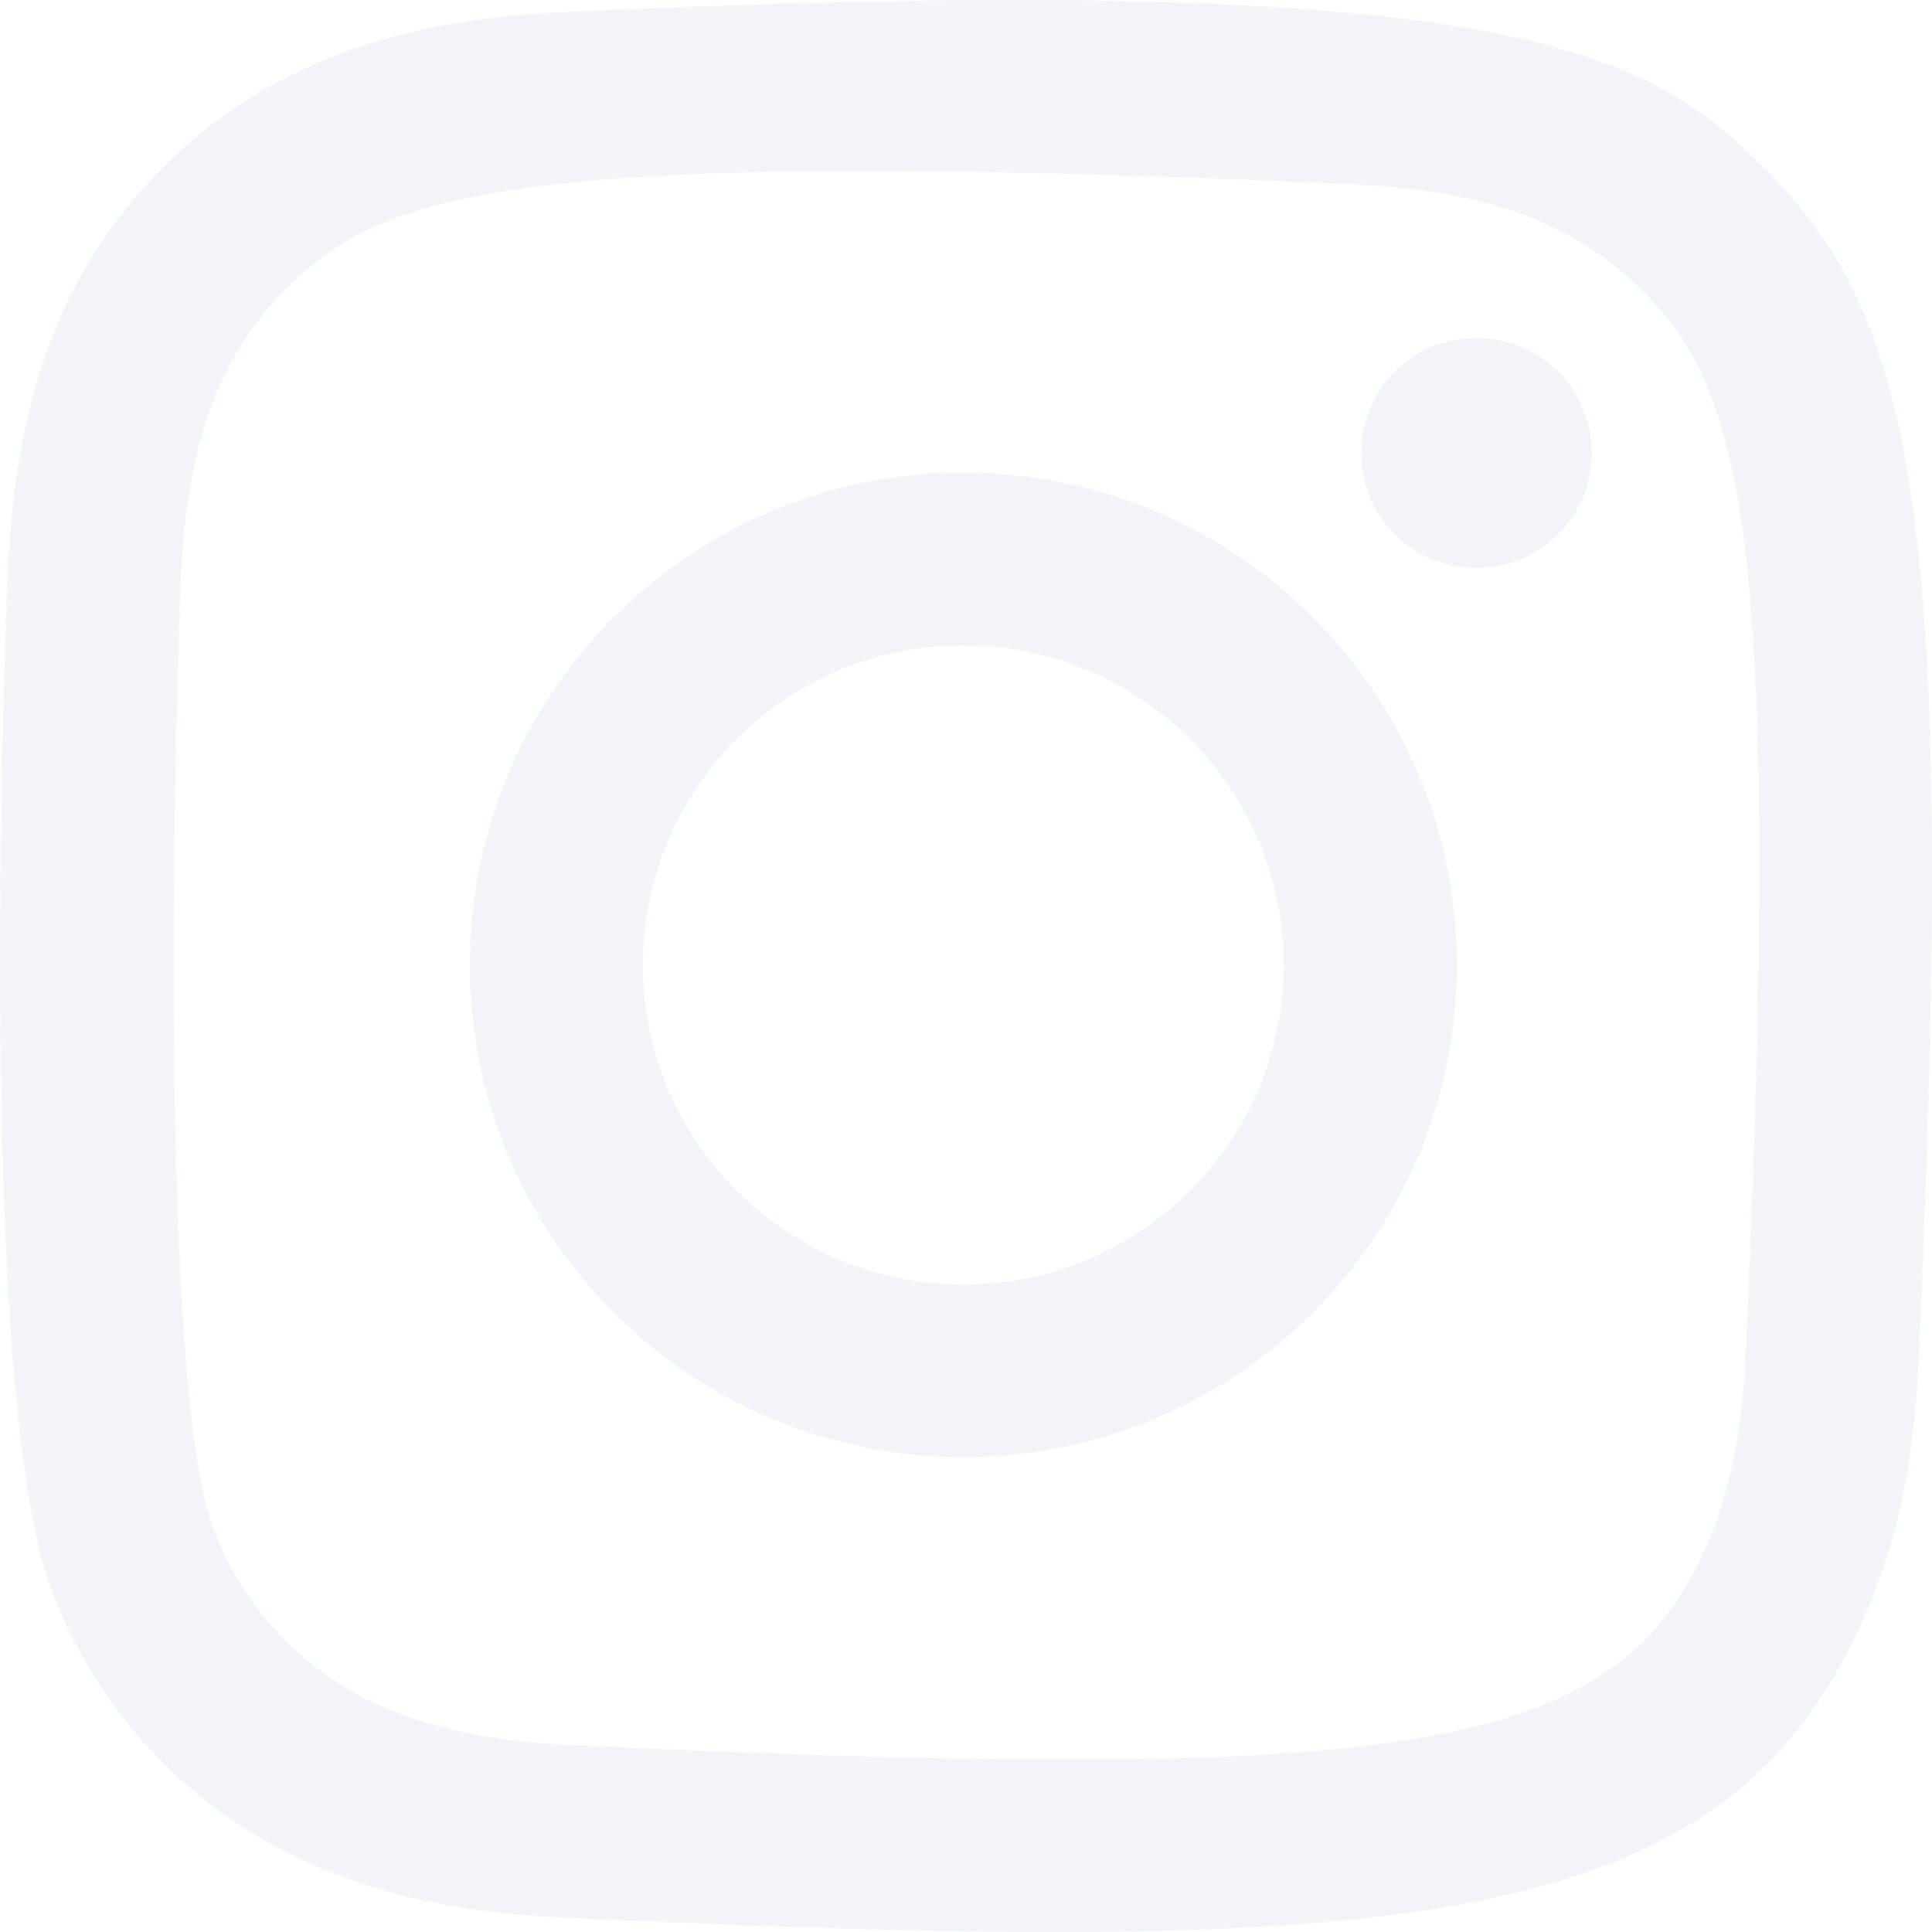
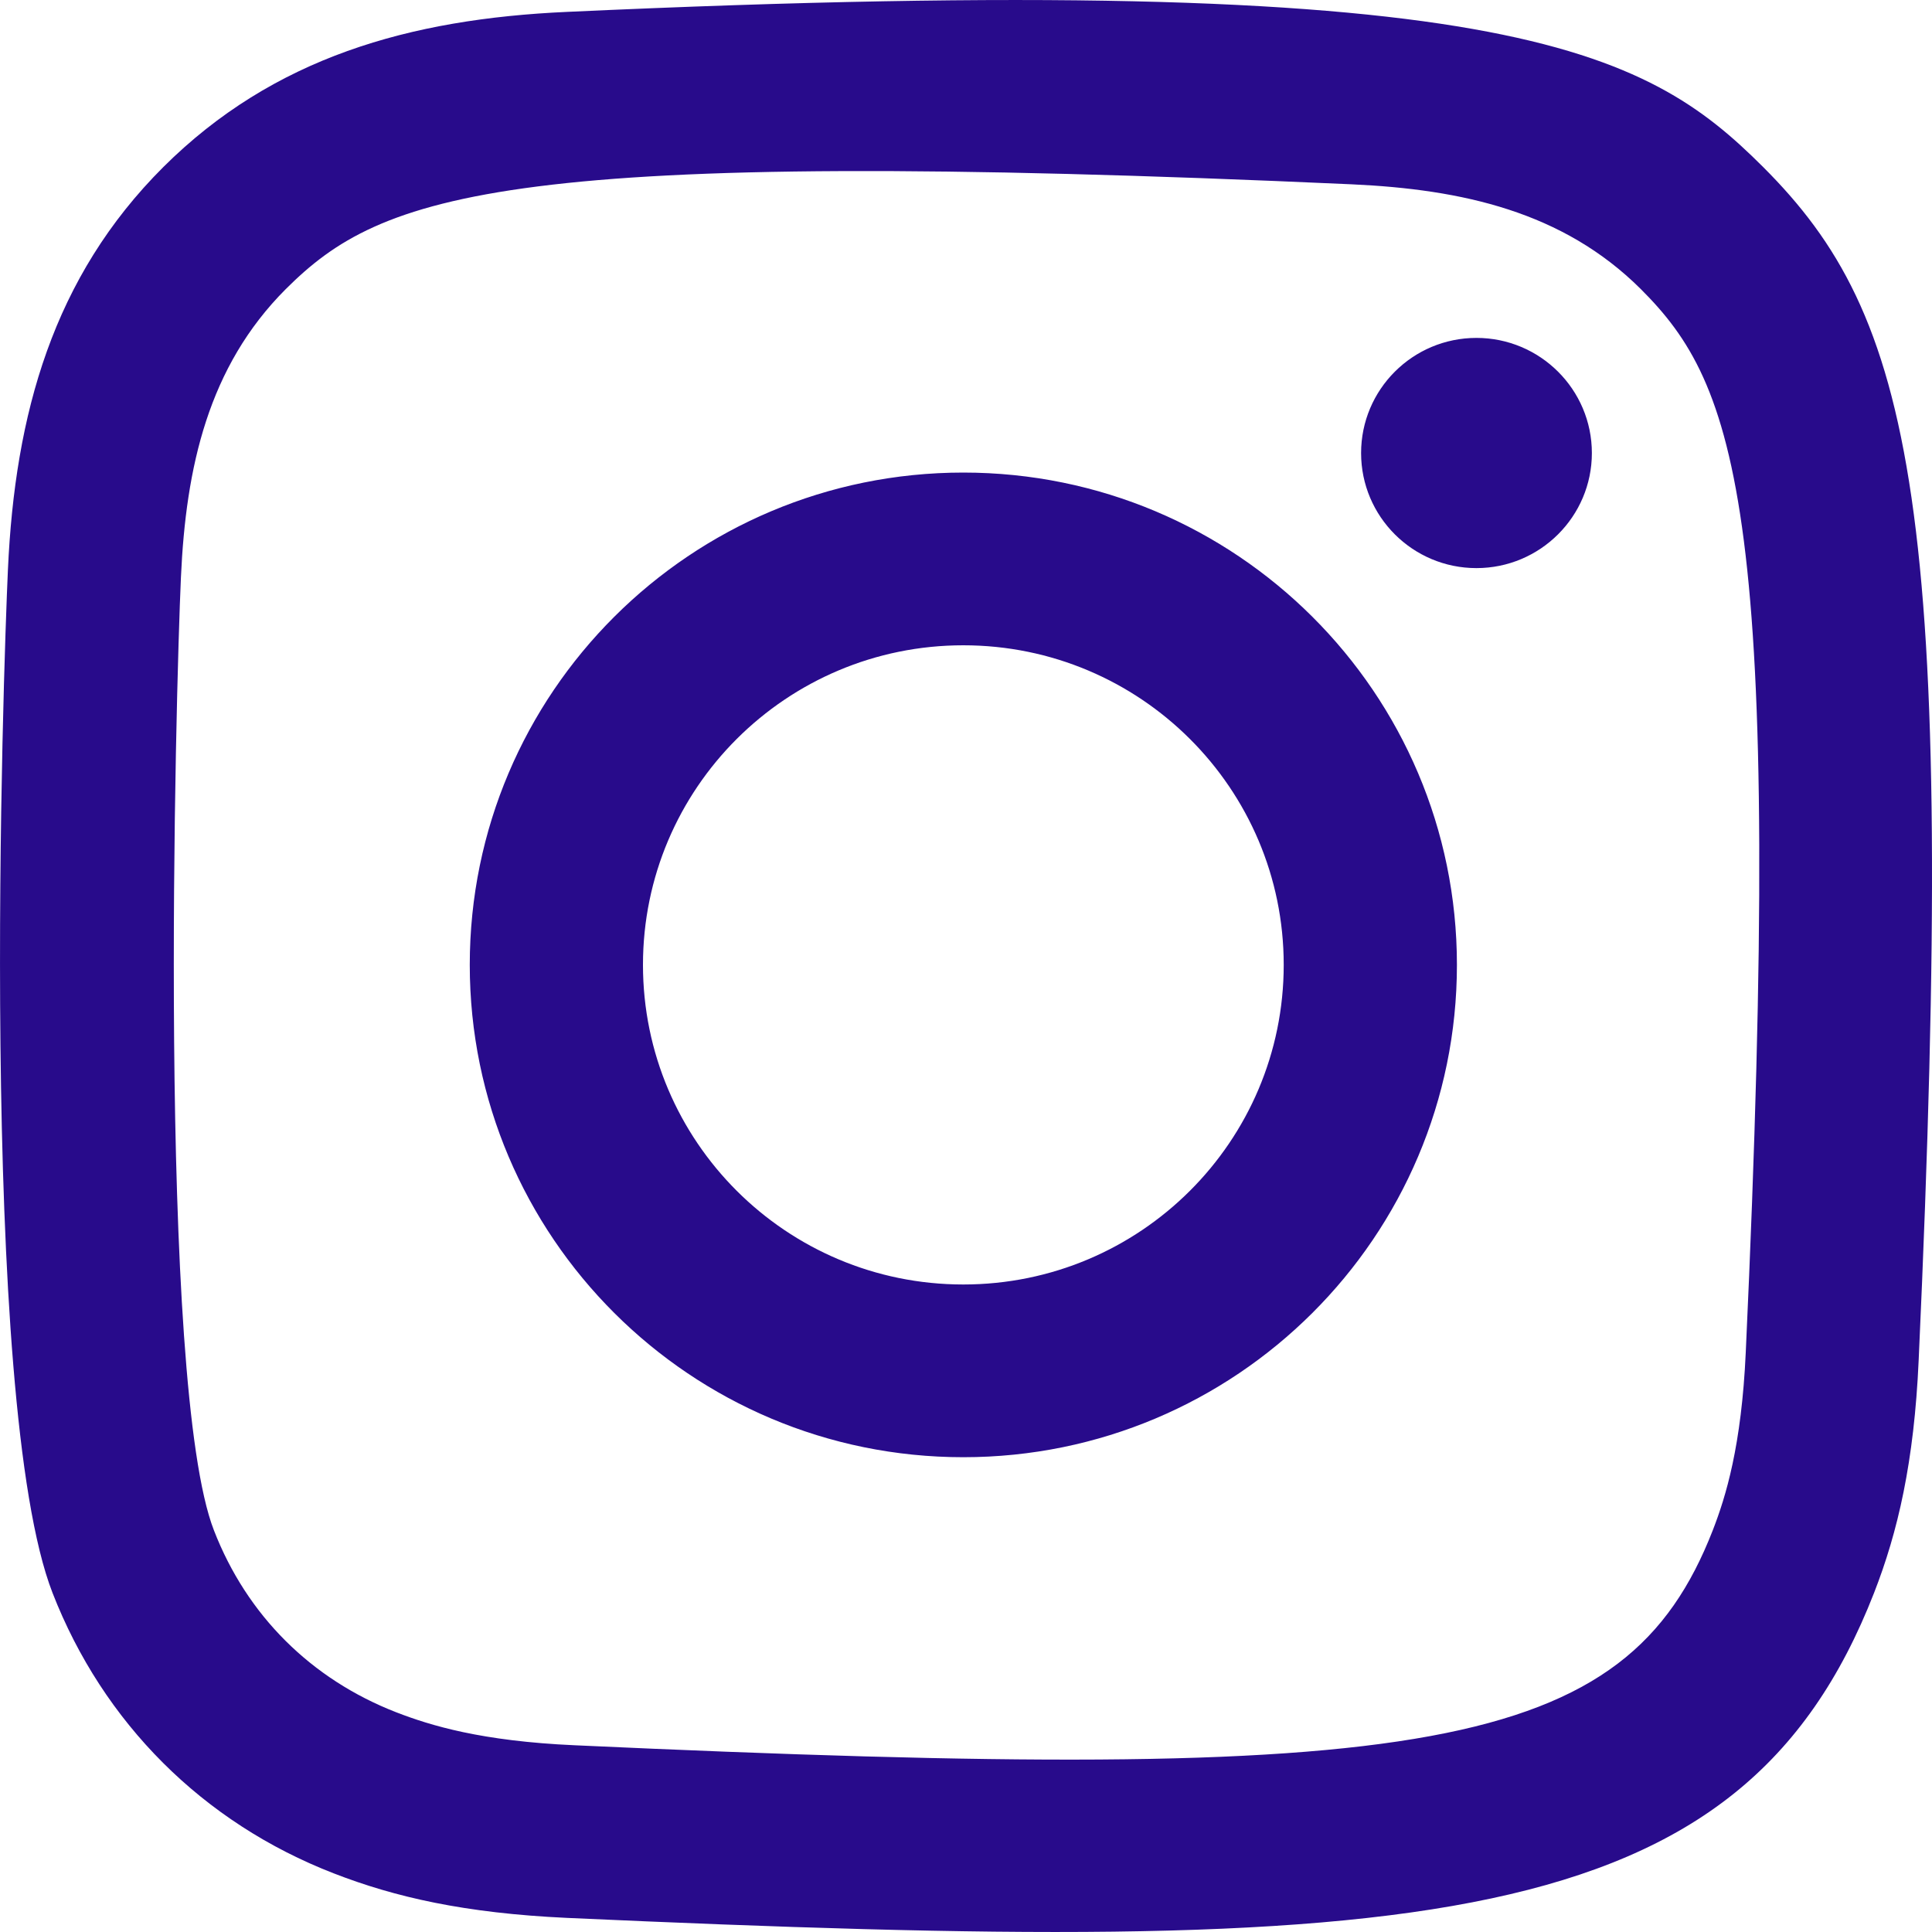
<svg xmlns="http://www.w3.org/2000/svg" width="800px" height="800px" viewBox="0 0 20 20" version="1.1">
  <defs>

</defs>
  <g id="Page-1" stroke="none" stroke-width="1" fill="none" fill-rule="evenodd">
-     <g id="Dribbble-Light-Preview" transform="translate(-340, -7439)" fill="#f1f5f9">
+     <g id="Dribbble-Light-Preview" transform="translate(-340, -7439)" fill="#280B8B">
      <g id="icons" transform="translate(56, 160)">
        <path d="M289.87,7279.123 C288.242,7279.196 286.831,7279.594 285.691,7280.729 C284.548,7281.869 284.155,7283.286 284.082,7284.897 C284.036,7285.902 283.768,7293.498 284.544,7295.49 C285.068,7296.834 286.098,7297.867 287.455,7298.393 C288.088,7298.639 288.81,7298.805 289.87,7298.854 C298.73,7299.255 302.015,7299.037 303.4,7295.49 C303.646,7294.859 303.815,7294.137 303.862,7293.08 C304.267,7284.197 303.796,7282.271 302.252,7280.729 C301.027,7279.507 299.586,7278.675 289.87,7279.123 M289.951,7297.067 C288.981,7297.024 288.455,7296.862 288.103,7296.726 C287.22,7296.383 286.556,7295.722 286.215,7294.843 C285.624,7293.329 285.82,7286.14 285.873,7284.977 C285.924,7283.837 286.155,7282.796 286.959,7281.992 C287.954,7281 289.24,7280.513 297.993,7280.908 C299.135,7280.96 300.179,7281.19 300.985,7281.992 C301.98,7282.985 302.474,7284.28 302.072,7293 C302.028,7293.968 301.866,7294.493 301.73,7294.843 C300.829,7297.151 298.757,7297.471 289.951,7297.067 M298.09,7283.69 C298.09,7284.347 298.624,7284.881 299.284,7284.881 C299.943,7284.881 300.479,7284.347 300.479,7283.69 C300.479,7283.032 299.943,7282.498 299.284,7282.498 C298.624,7282.498 298.09,7283.032 298.09,7283.69 M288.863,7288.988 C288.863,7291.803 291.15,7294.085 293.972,7294.085 C296.794,7294.085 299.082,7291.803 299.082,7288.988 C299.082,7286.173 296.794,7283.892 293.972,7283.892 C291.15,7283.892 288.863,7286.173 288.863,7288.988 M290.656,7288.988 C290.656,7287.162 292.14,7285.68 293.972,7285.68 C295.804,7285.68 297.289,7287.162 297.289,7288.988 C297.289,7290.815 295.804,7292.297 293.972,7292.297 C292.14,7292.297 290.656,7290.815 290.656,7288.988" id="instagram-[#167]">

</path>
      </g>
    </g>
  </g>
</svg>
